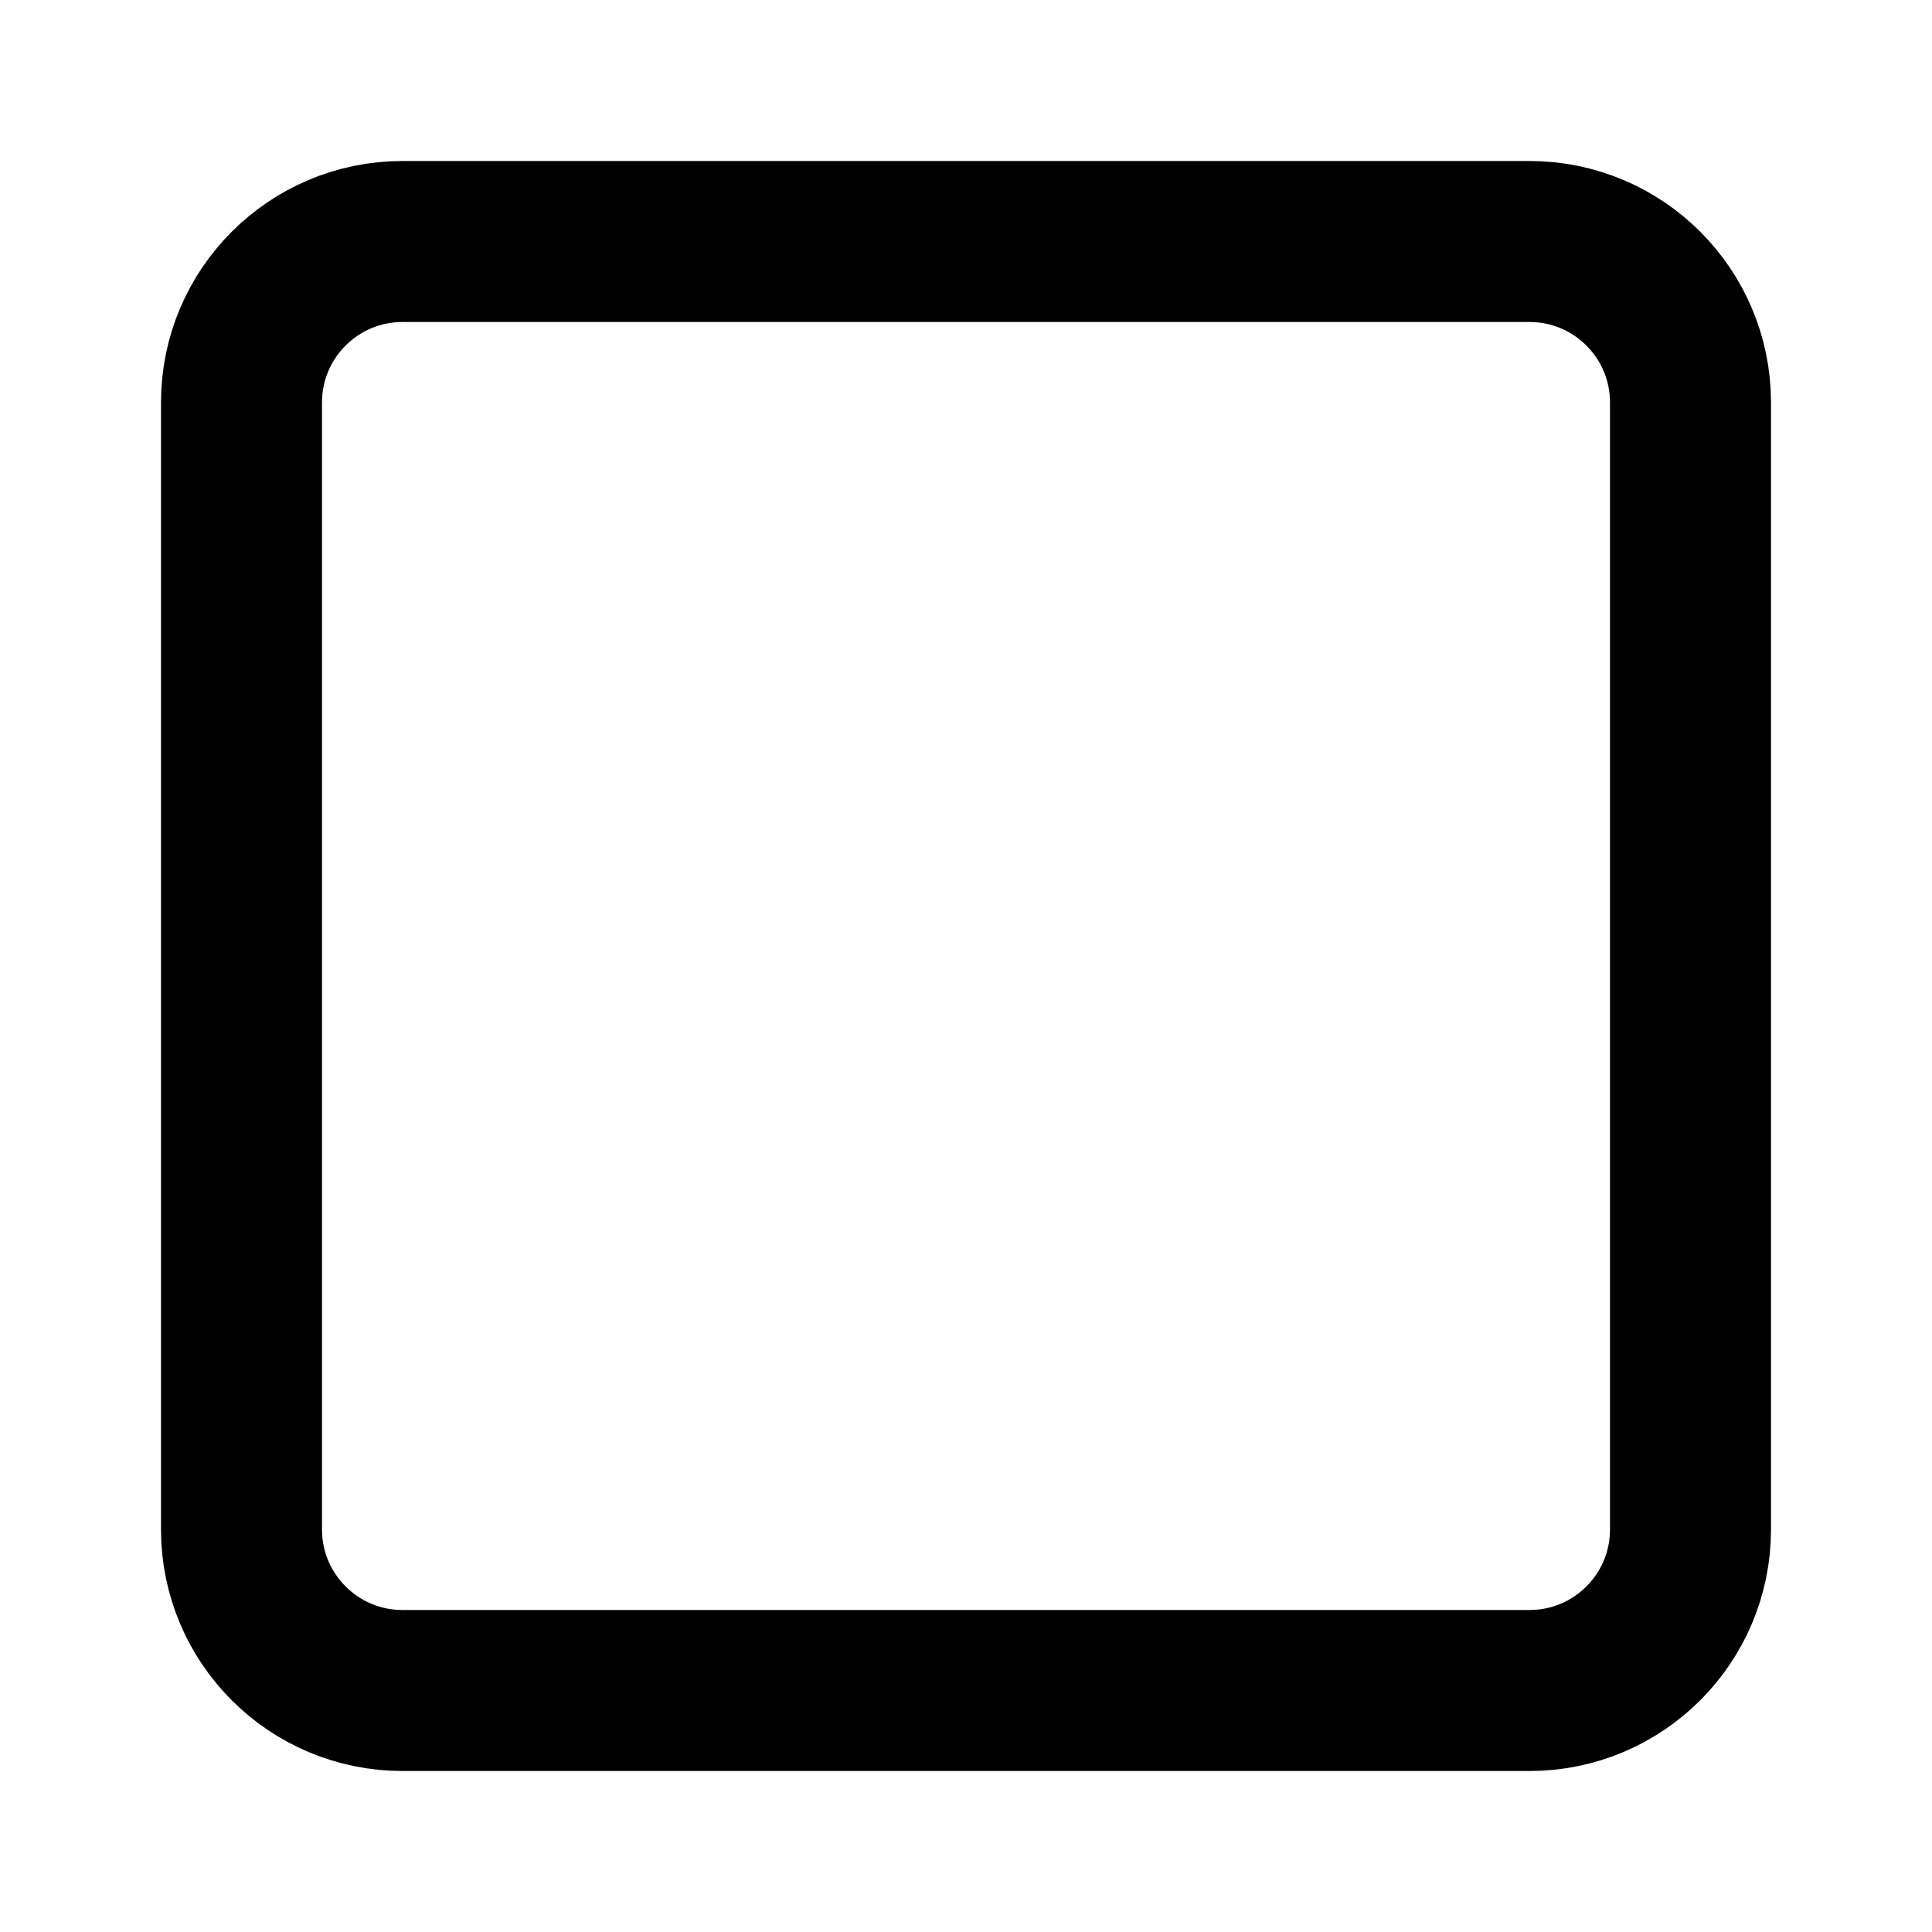
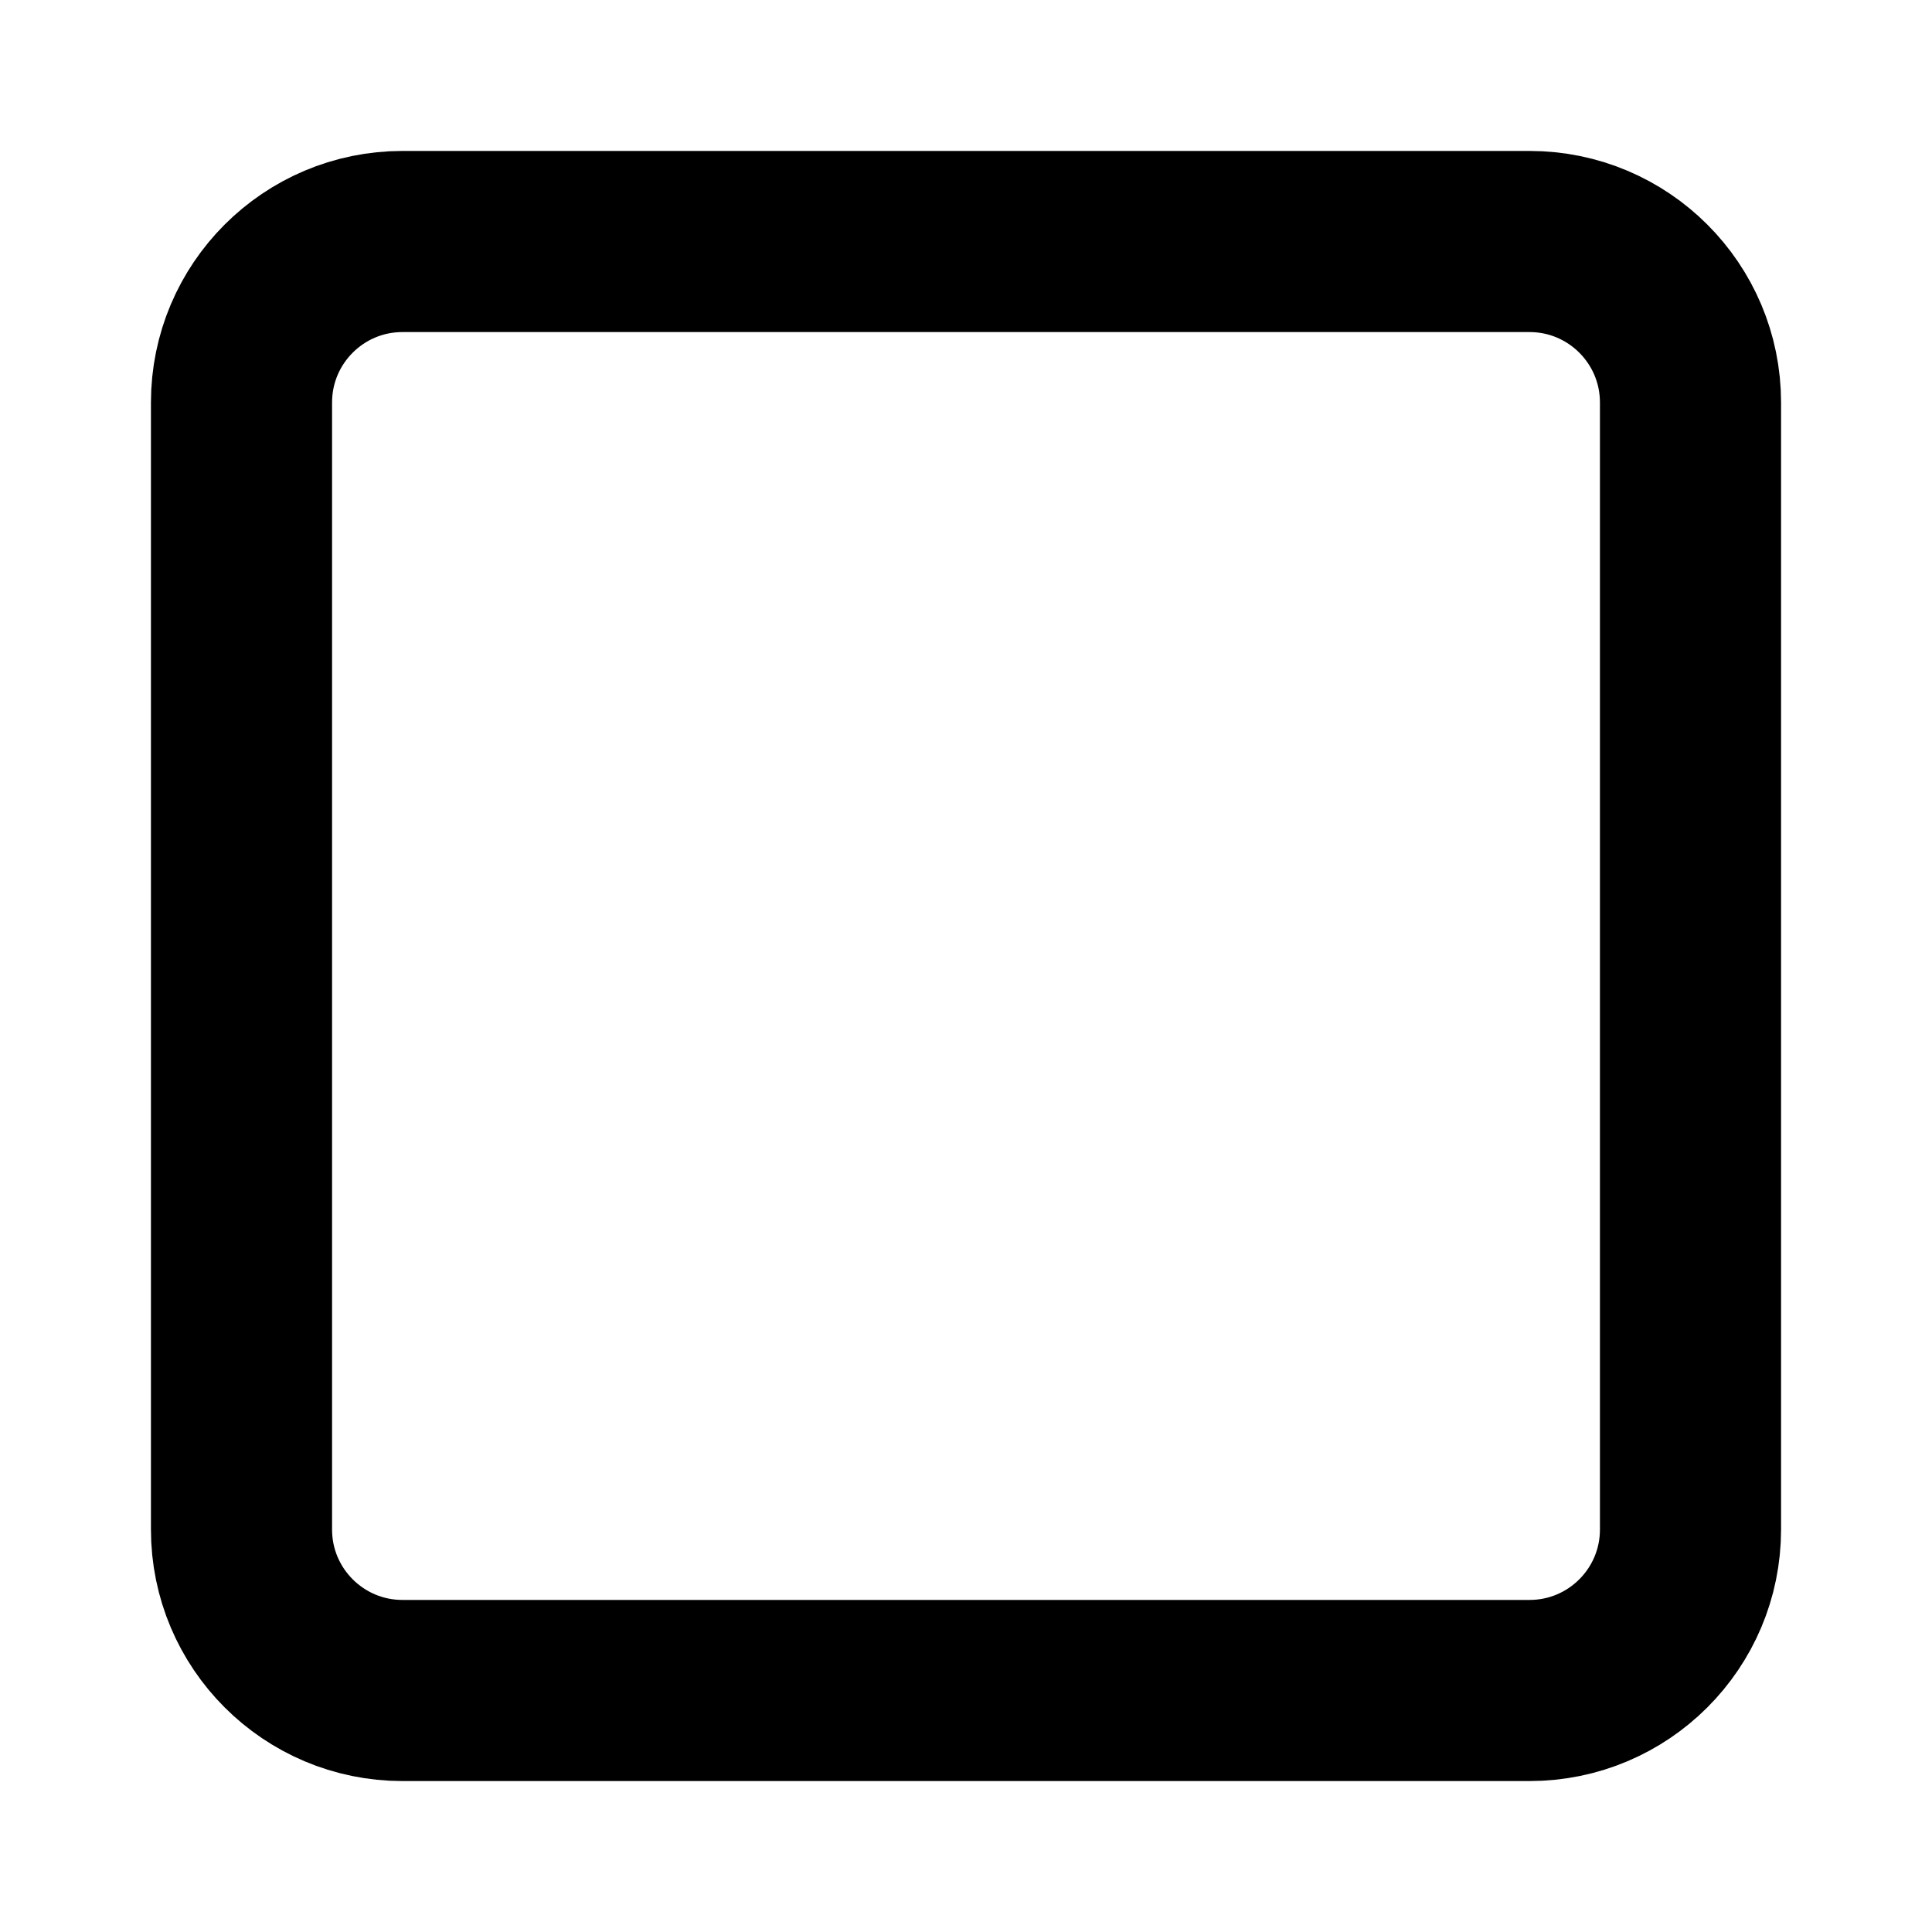
- <svg xmlns="http://www.w3.org/2000/svg" class="lucide lucide-square" width="24" height="24" viewBox="0 0 24 24" fill="none" stroke="currentColor" stroke-width="2" stroke-linecap="round" stroke-linejoin="round">
+ <svg xmlns="http://www.w3.org/2000/svg" width="24" height="24" viewBox="0 0 24 24" fill="none" stroke="currentColor" stroke-width="2.25" stroke-linecap="round" stroke-linejoin="round">
  <rect width="18" height="18" x="3" y="3" rx="2" />
</svg>
